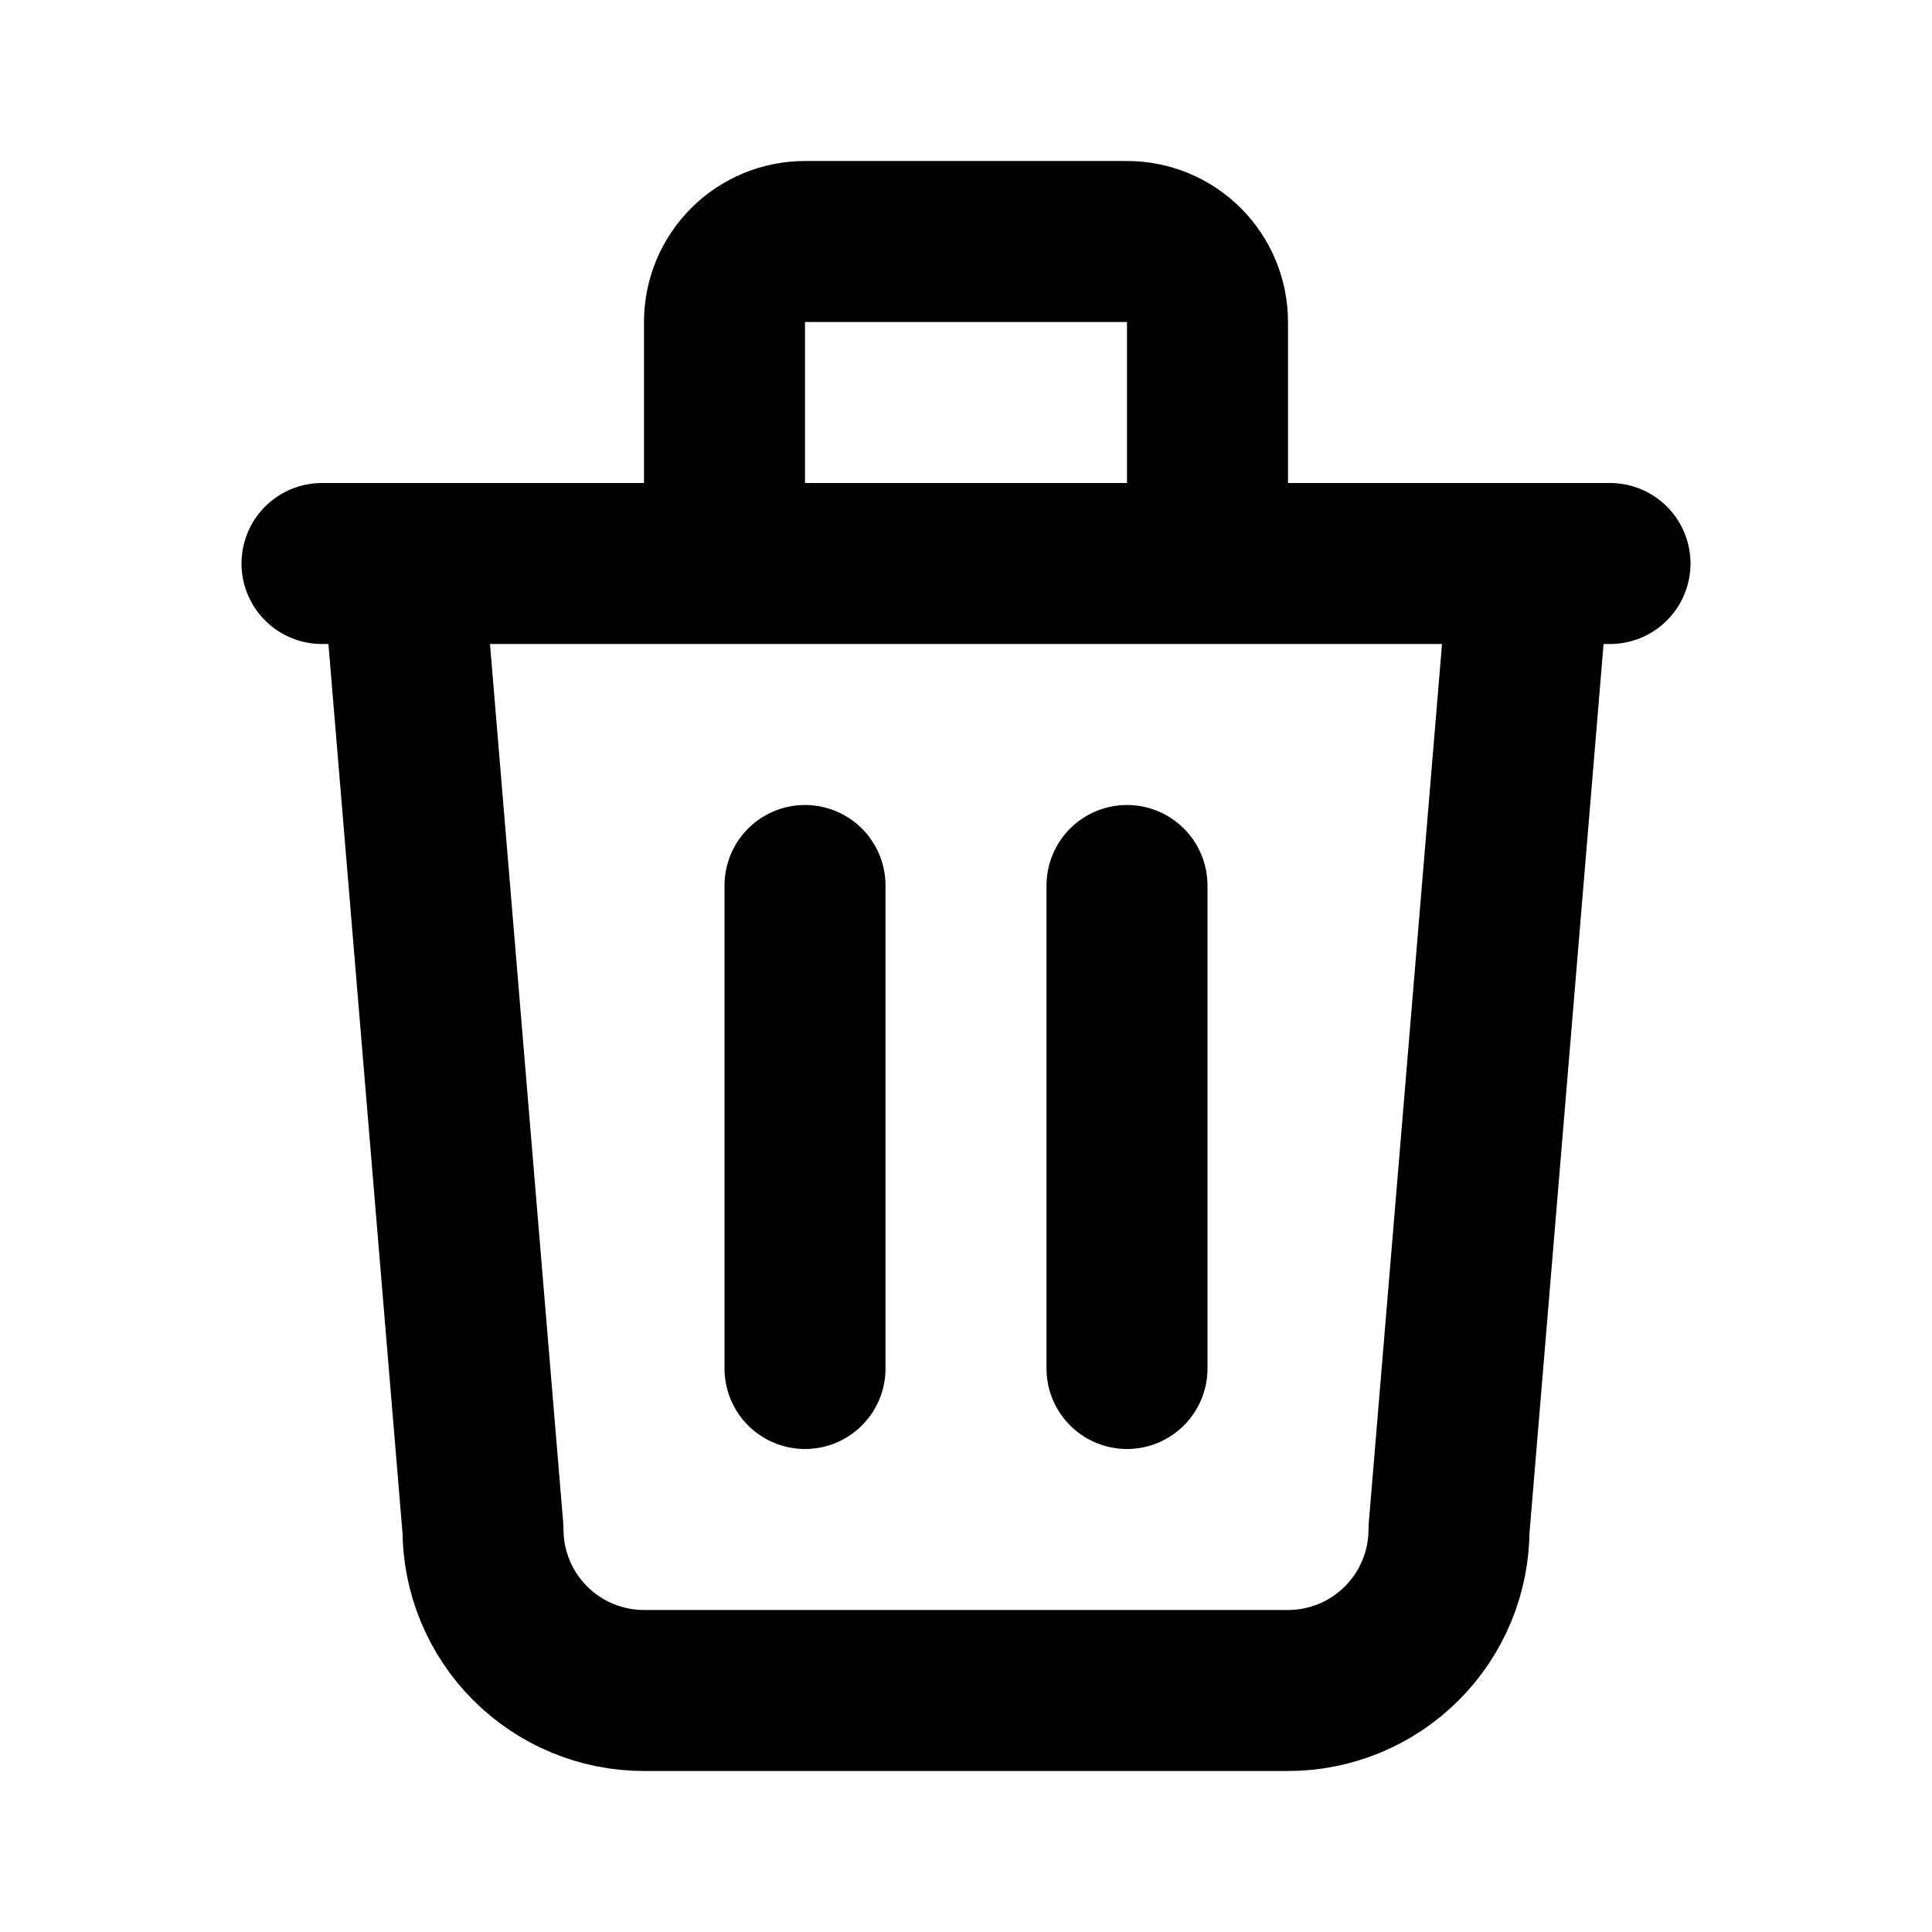
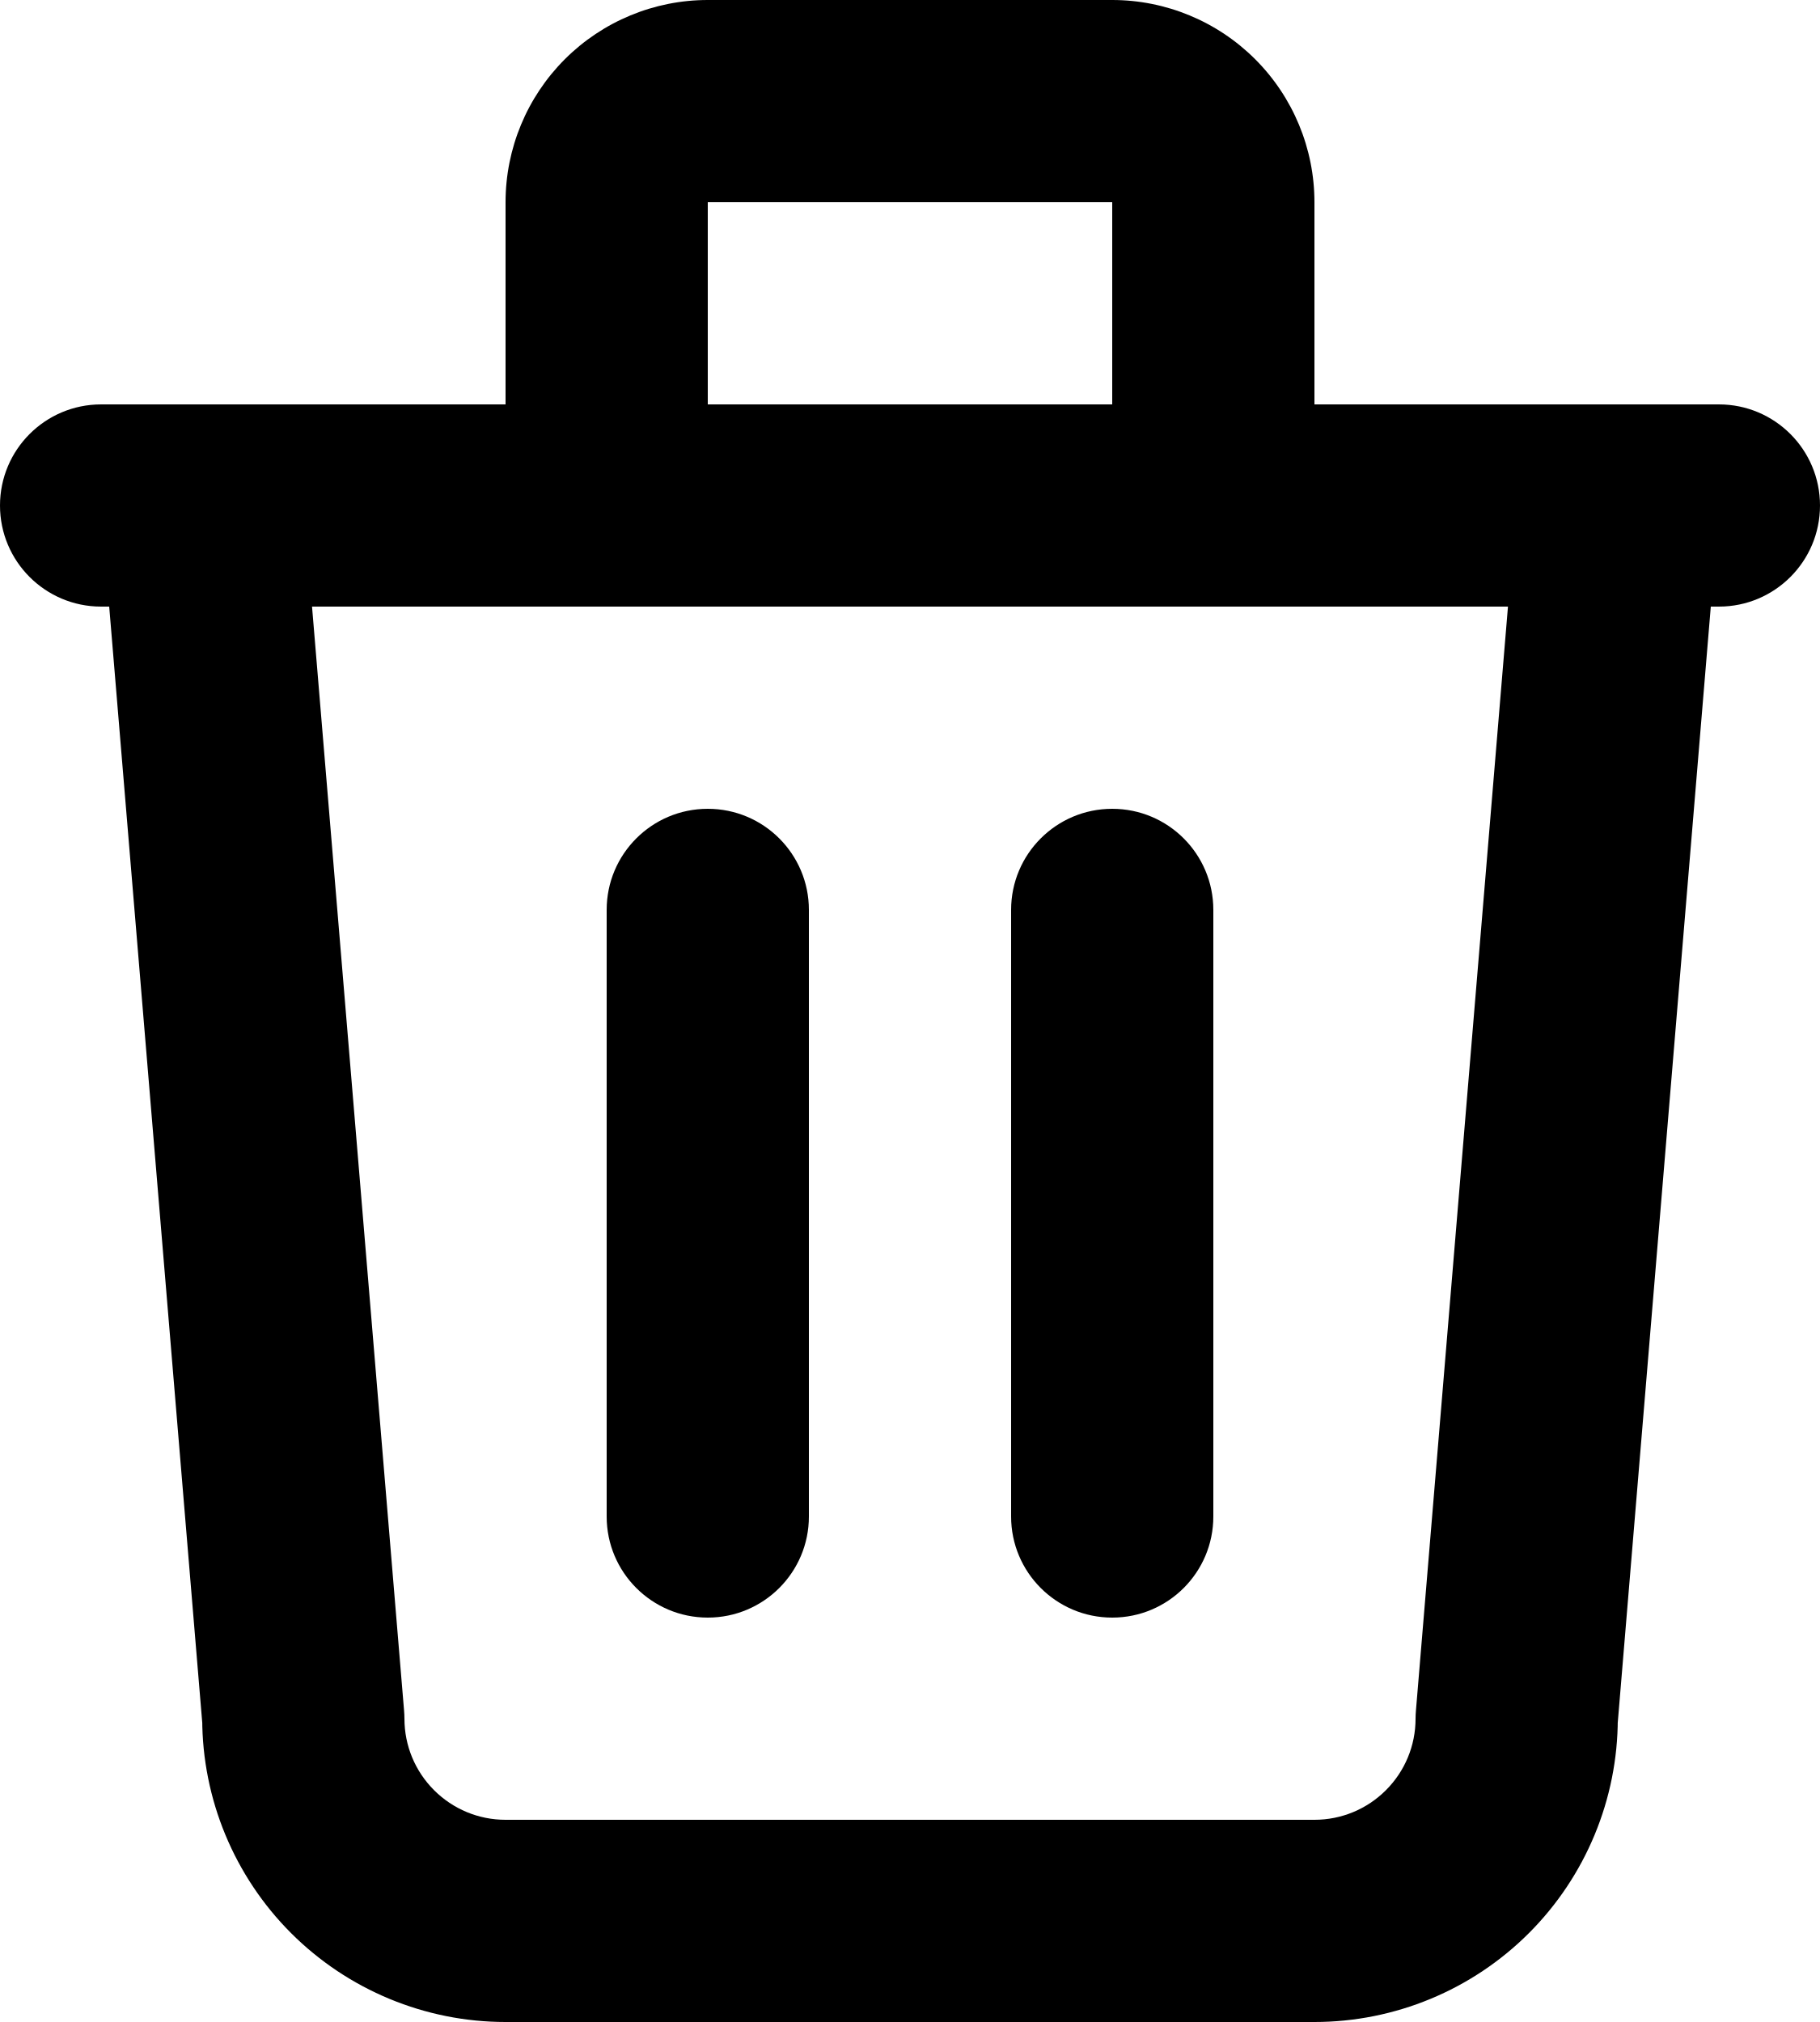
- <svg xmlns="http://www.w3.org/2000/svg" width="24" height="24" viewBox="0 0 24 24" fill="none" id="trash">
-   <path d="M4 7H20M10 11V17M14 11V17M5 7L6 19C6 19.53 6.211 20.039 6.586 20.414C6.961 20.789 7.47 21 8 21H16C16.53 21 17.039 20.789 17.414 20.414C17.789 20.039 18 19.53 18 19L19 7M9 7V4C9 3.735 9.105 3.48 9.293 3.293C9.48 3.105 9.735 3 10 3H14C14.265 3 14.52 3.105 14.707 3.293C14.895 3.48 15 3.735 15 4V7" stroke="currentColor" stroke-width="2" stroke-linecap="round" stroke-linejoin="round" />
+ <svg xmlns="http://www.w3.org/2000/svg" width="18" height="20" viewBox="0 0 18 20" fill="none" id="trash" version="1.1">
+   <defs id="defs1" />
+   <path style="baseline-shift:baseline;display:inline;overflow:visible;opacity:1;vector-effect:none;fill:currentColor;stroke-linecap:round;stroke-linejoin:round;enable-background:accumulate;stop-color:#000000;stop-opacity:1" d="M 7,0 C 6.47,0 5.961,0.211 5.586,0.586 5.211,0.961 5,1.47 5,2 V 4 H 1 A 1,1 0 0 0 0,5 1,1 0 0 0 1,6 H 1.08 L 2.004,17.084 2,17 c 0,0.795 0.317,1.559 0.879,2.121 C 3.441,19.683 4.205,20 5,20 h 8 c 0.795,0 1.559,-0.317 2.121,-0.879 C 15.683,18.559 16,17.795 16,17 L 15.996,17.084 16.92,6 H 17 A 1,1 0 0 0 18,5 1,1 0 0 0 17,4 H 13 V 2 C 13,1.47 12.789,0.961 12.414,0.586 12.039,0.211 11.53,0 11,0 Z m 0,2 h 4 V 4 H 7 Z M 3.086,6 H 6 12 14.914 L 14.004,16.916 A 1,1 0 0 0 14,17 c 0,0.266 -0.105,0.519 -0.293,0.707 C 13.519,17.895 13.266,18 13,18 H 5 C 4.734,18 4.481,17.895 4.293,17.707 4.105,17.519 4,17.266 4,17 A 1,1 0 0 0 3.996,16.916 Z M 7,8 A 1,1 0 0 0 6,9 v 6 a 1,1 0 0 0 1,1 1,1 0 0 0 1,-1 V 9 A 1,1 0 0 0 7,8 Z m 4,0 a 1,1 0 0 0 -1,1 v 6 a 1,1 0 0 0 1,1 1,1 0 0 0 1,-1 V 9 A 1,1 0 0 0 11,8 Z" id="path1" />
</svg>
